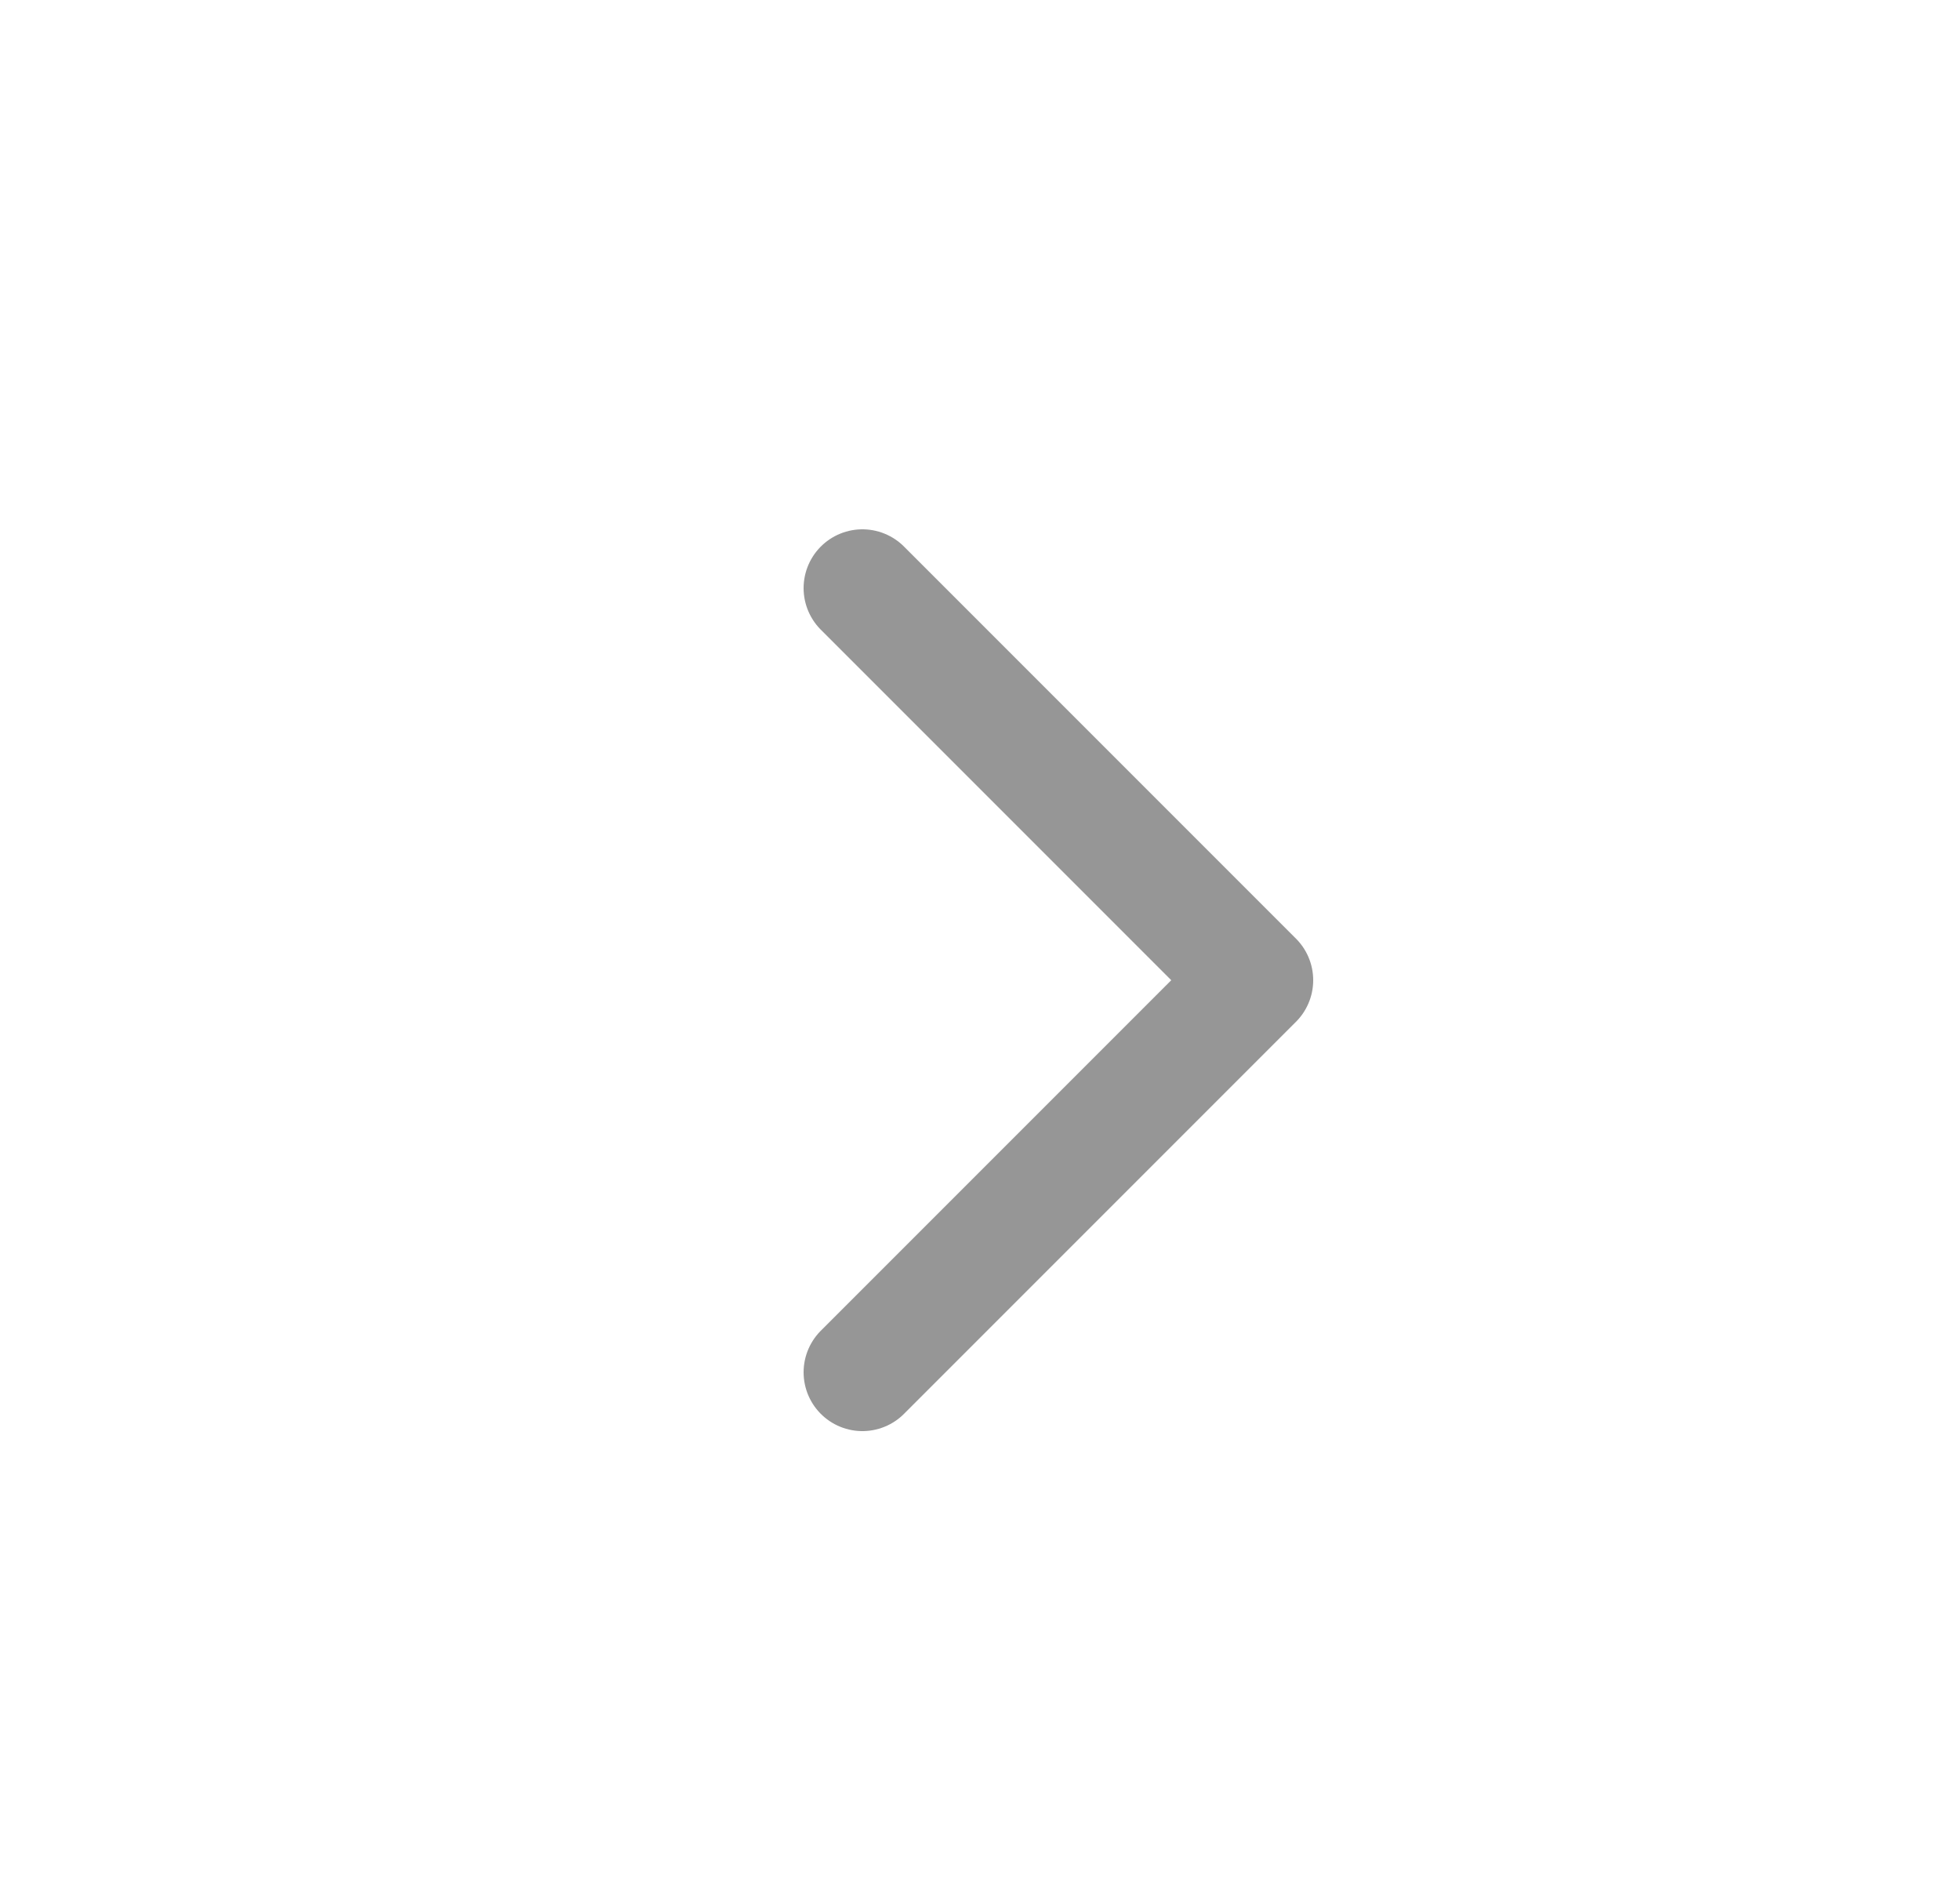
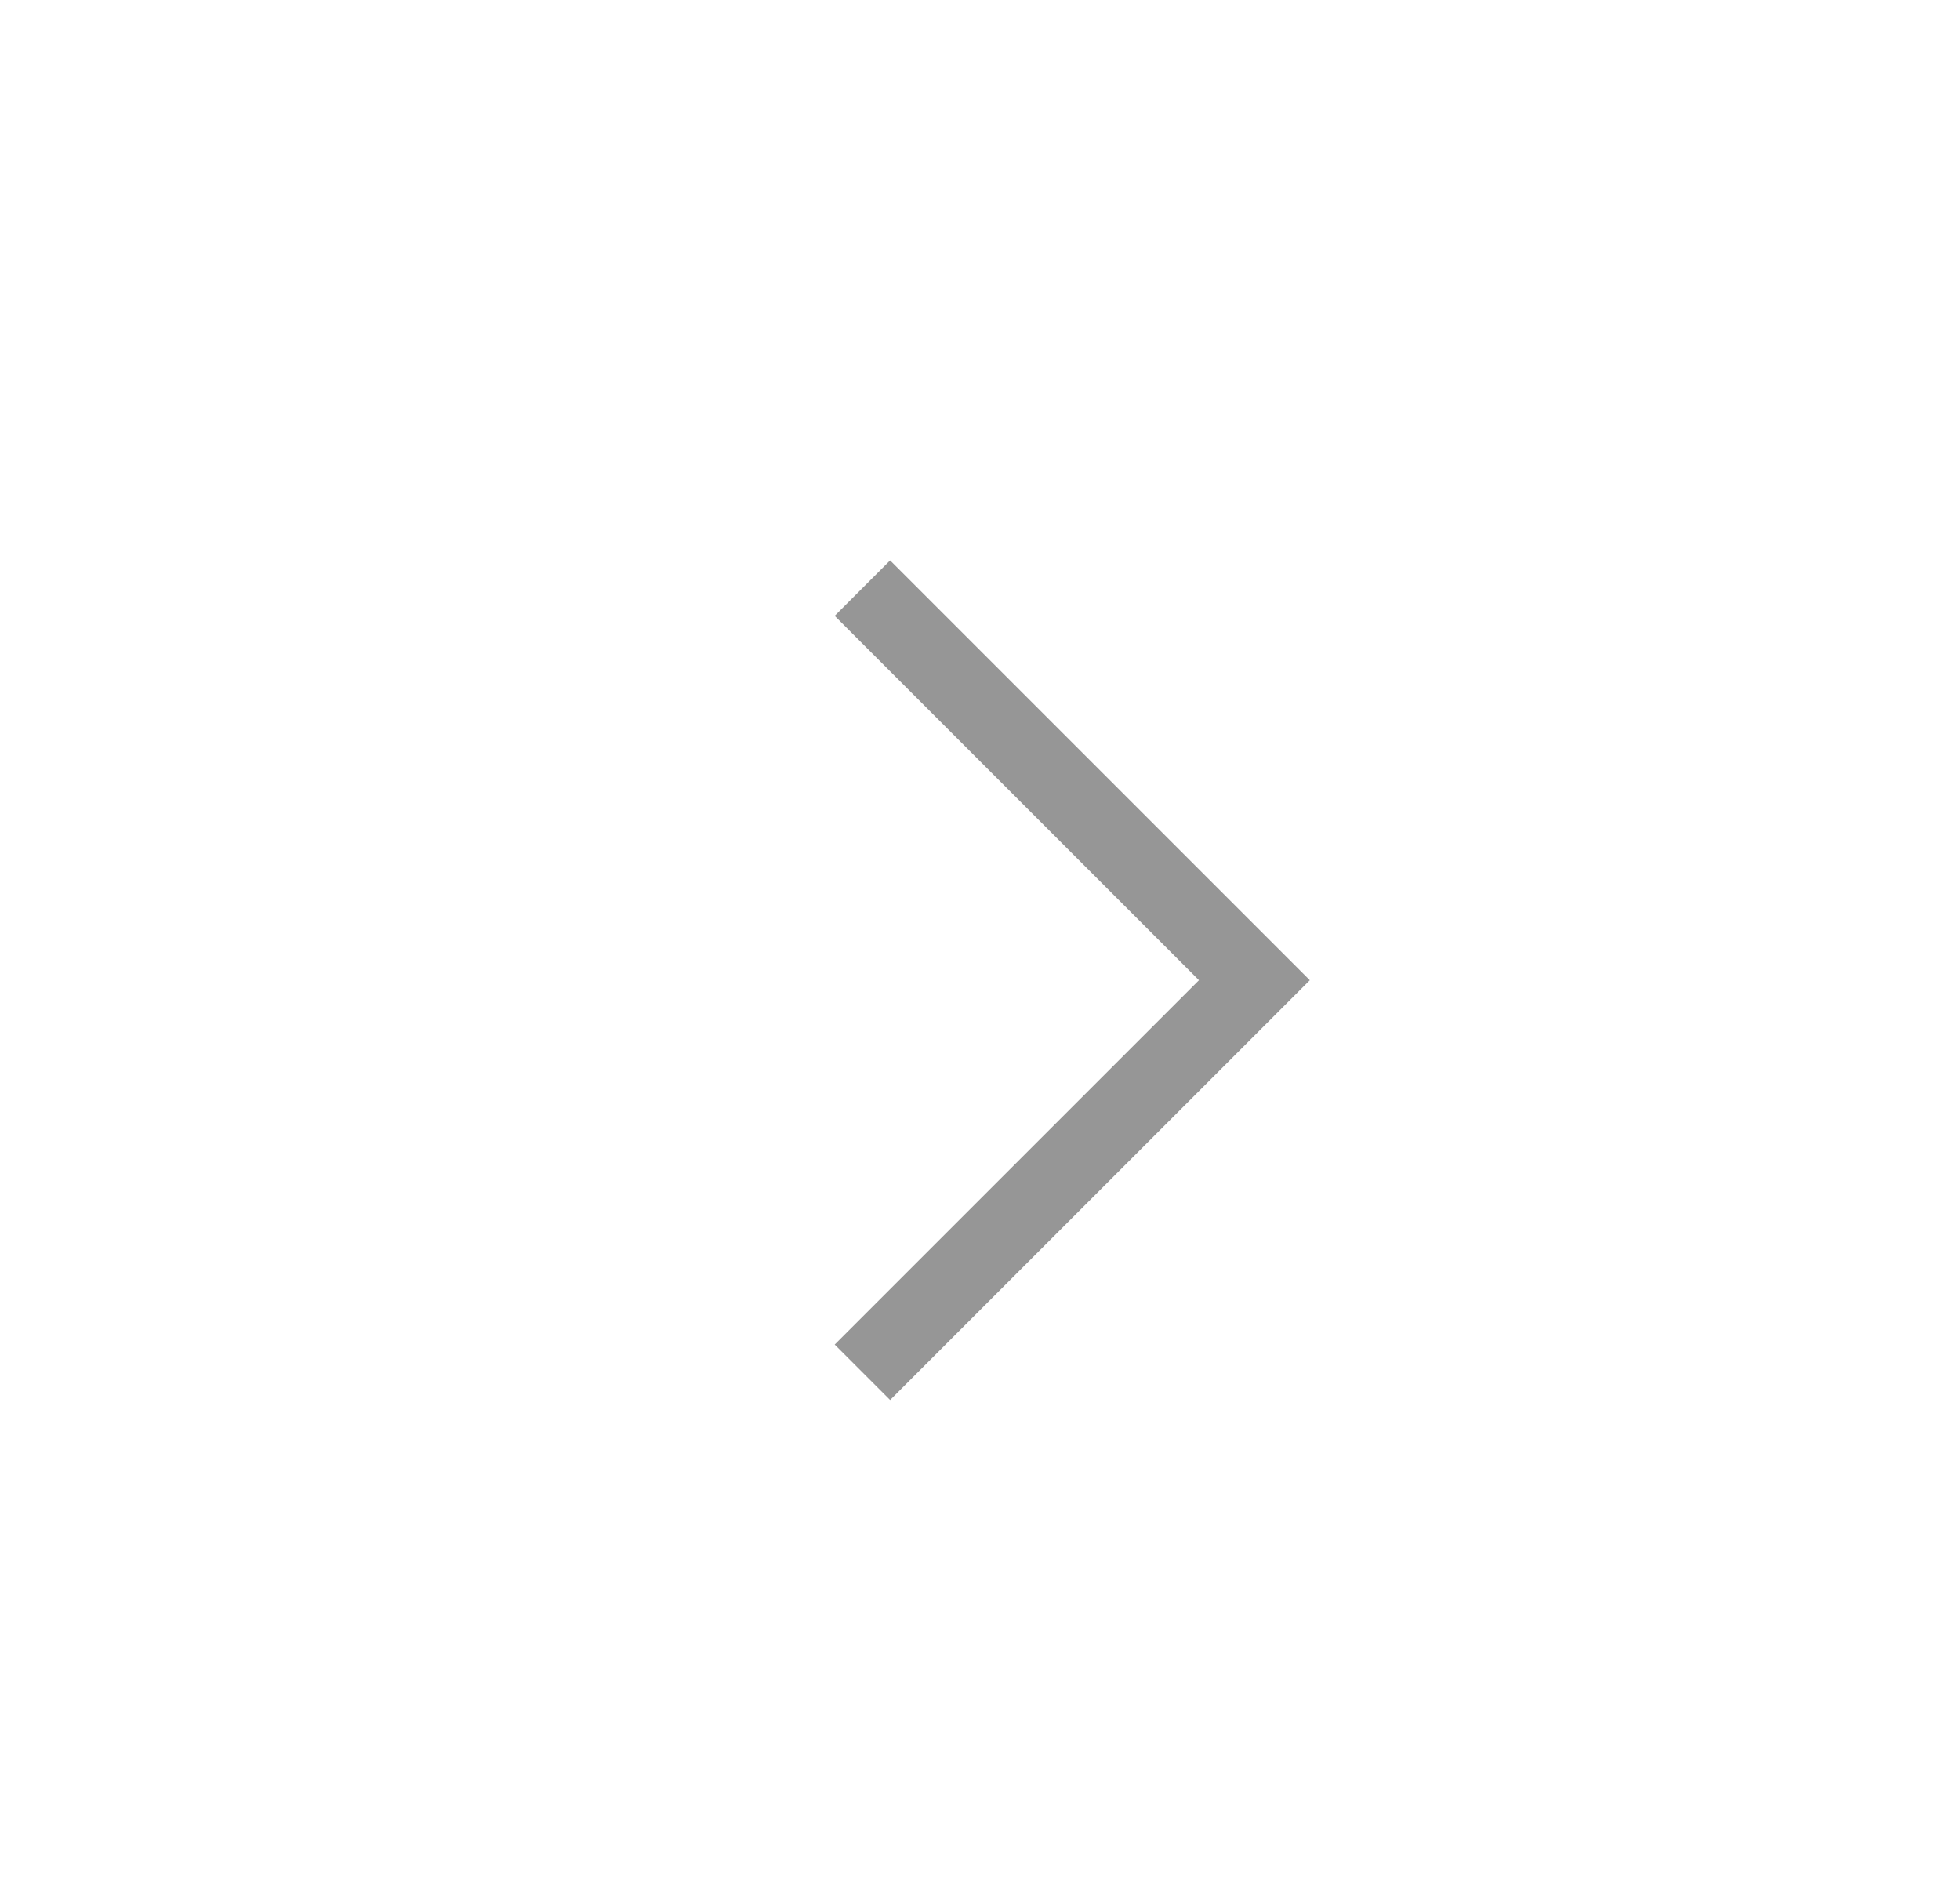
<svg xmlns="http://www.w3.org/2000/svg" width="25" height="24" viewBox="0 0 25 24" fill="none">
  <g id="Arrow right">
-     <path id="Vector" d="M11 17.5L16 12.5L11 7.5" stroke="#969696" stroke-width="1.5" stroke-linecap="round" stroke-linejoin="round" />
+     <path id="Vector" d="M11 17.5L16 12.5L11 7.5" stroke="#969696" strokeWidth="1.5" strokeLinecap="round" strokeLinejoin="round" />
  </g>
</svg>
